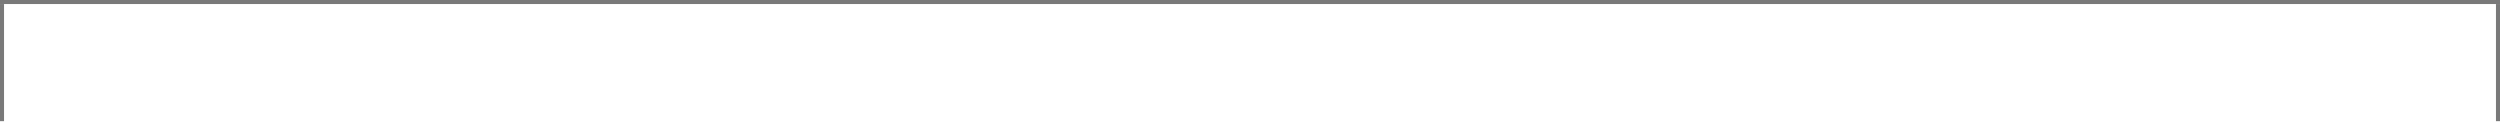
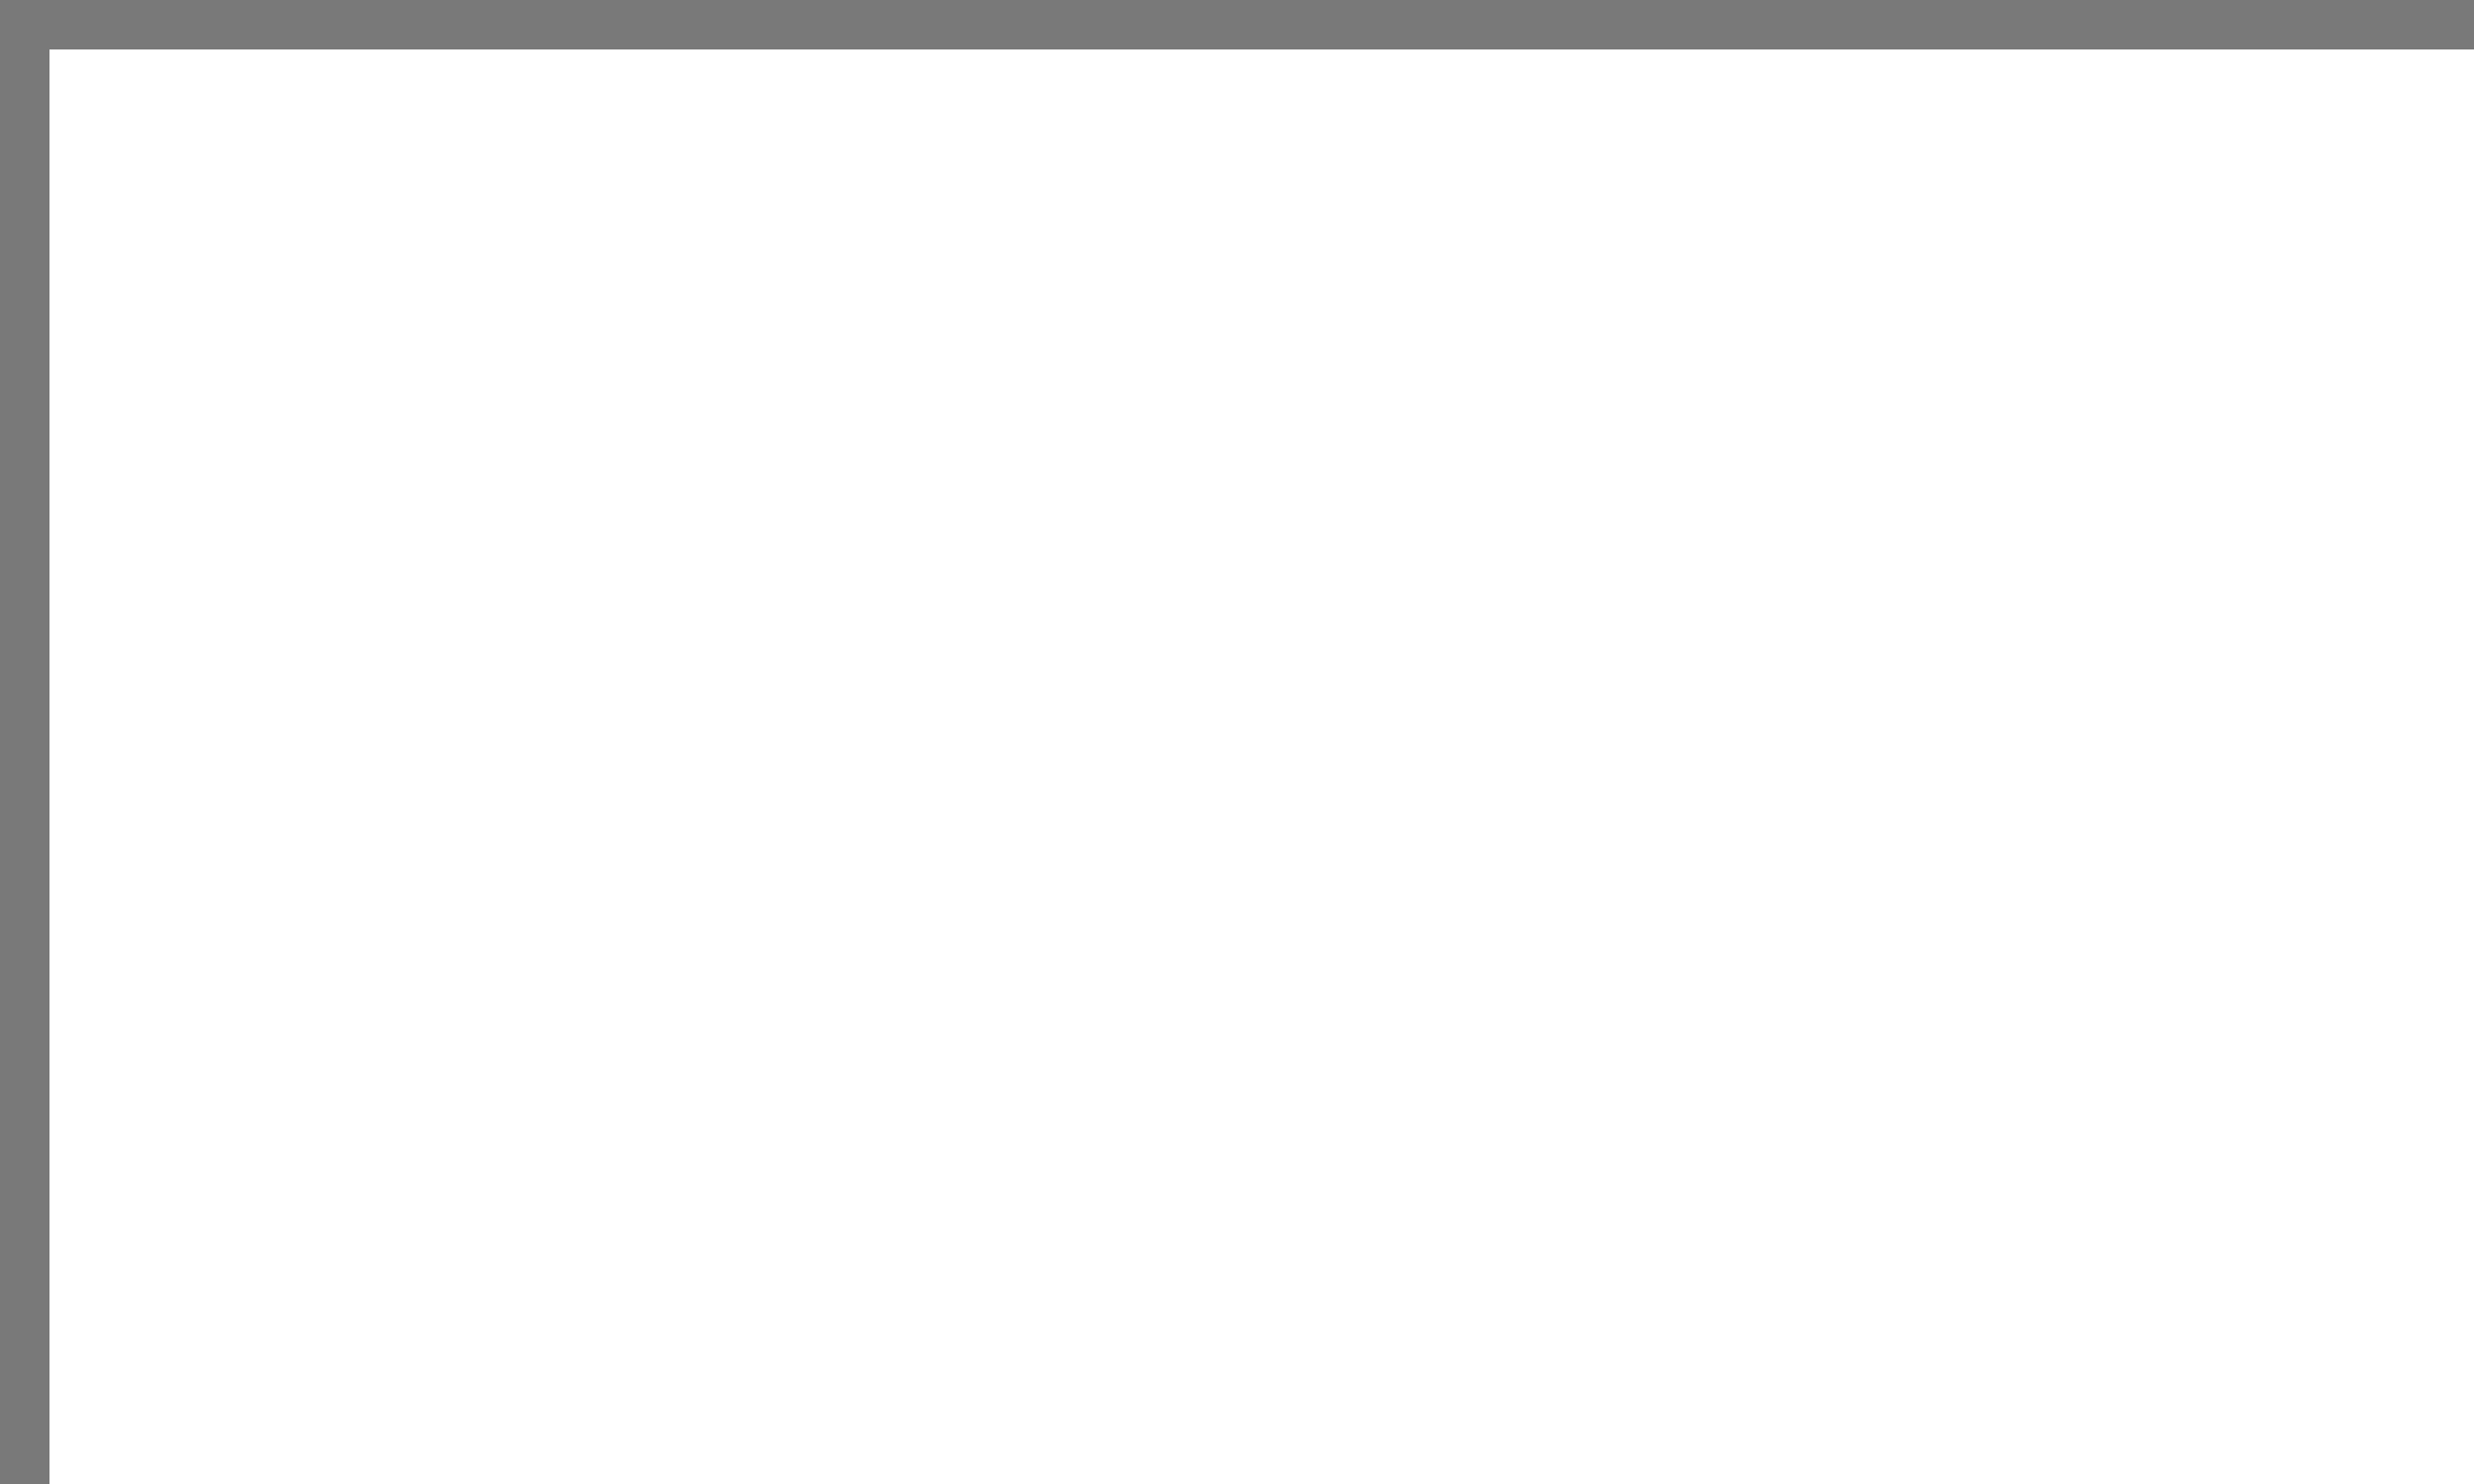
- <svg xmlns="http://www.w3.org/2000/svg" version="1.1" width="619px" height="30px" viewBox="541 870 619 30">
-   <path d="M 1 1  L 618 1  L 618 30  L 1 30  L 1 1  Z " fill-rule="nonzero" fill="rgba(255, 255, 255, 1)" stroke="none" transform="matrix(1 0 0 1 541 870 )" class="fill" />
-   <path d="M 0.5 1  L 0.5 30  " stroke-width="1" stroke-dasharray="0" stroke="rgba(121, 121, 121, 1)" fill="none" transform="matrix(1 0 0 1 541 870 )" class="stroke" />
-   <path d="M 0 0.5  L 619 0.5  " stroke-width="1" stroke-dasharray="0" stroke="rgba(121, 121, 121, 1)" fill="none" transform="matrix(1 0 0 1 541 870 )" class="stroke" />
-   <path d="M 618.5 1  L 618.5 30  " stroke-width="1" stroke-dasharray="0" stroke="rgba(121, 121, 121, 1)" fill="none" transform="matrix(1 0 0 1 541 870 )" class="stroke" />
+ <svg xmlns="http://www.w3.org/2000/svg" version="1.1" width="50px" height="30px" viewBox="0 366 50 30">
+   <path d="M 1 1  L 50 1  L 50 30  L 1 30  L 1 1  Z " fill-rule="nonzero" fill="rgba(255, 255, 255, 1)" stroke="none" transform="matrix(1 0 0 1 0 366 )" class="fill" />
+   <path d="M 0.5 1  L 0.5 30  " stroke-width="1" stroke-dasharray="0" stroke="rgba(121, 121, 121, 1)" fill="none" transform="matrix(1 0 0 1 0 366 )" class="stroke" />
+   <path d="M 0 0.5  L 50 0.5  " stroke-width="1" stroke-dasharray="0" stroke="rgba(121, 121, 121, 1)" fill="none" transform="matrix(1 0 0 1 0 366 )" class="stroke" />
</svg>
